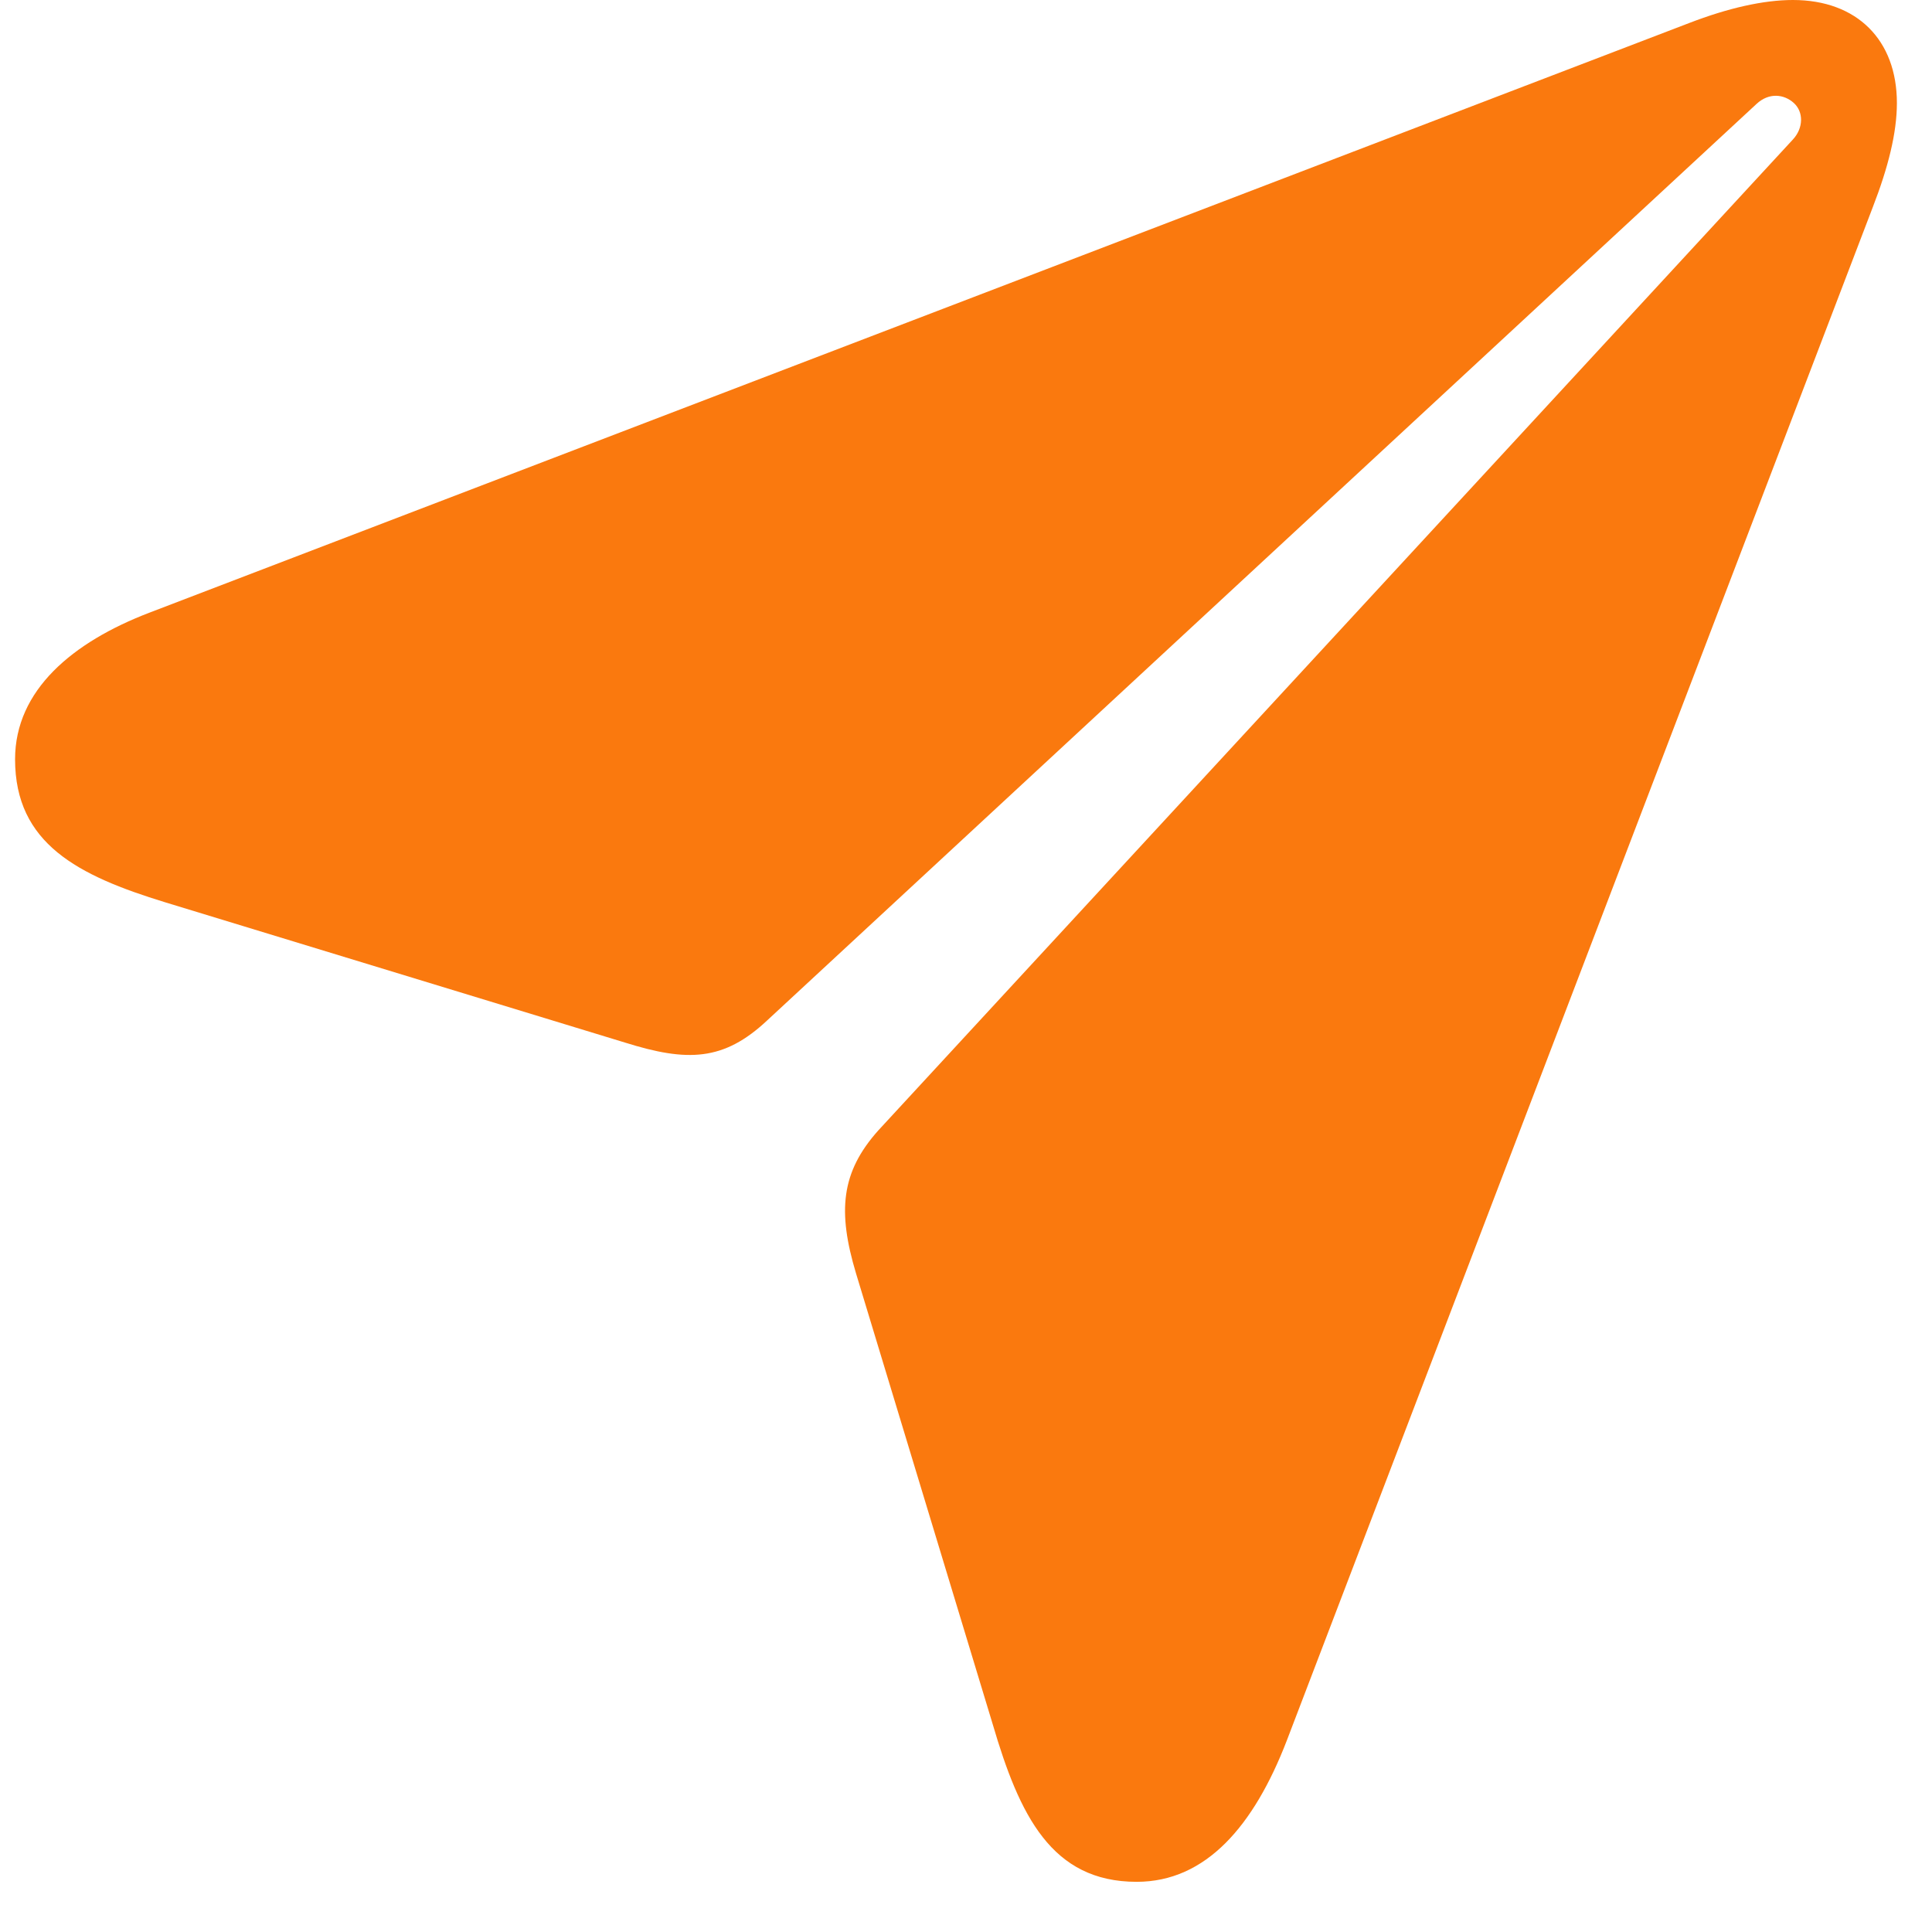
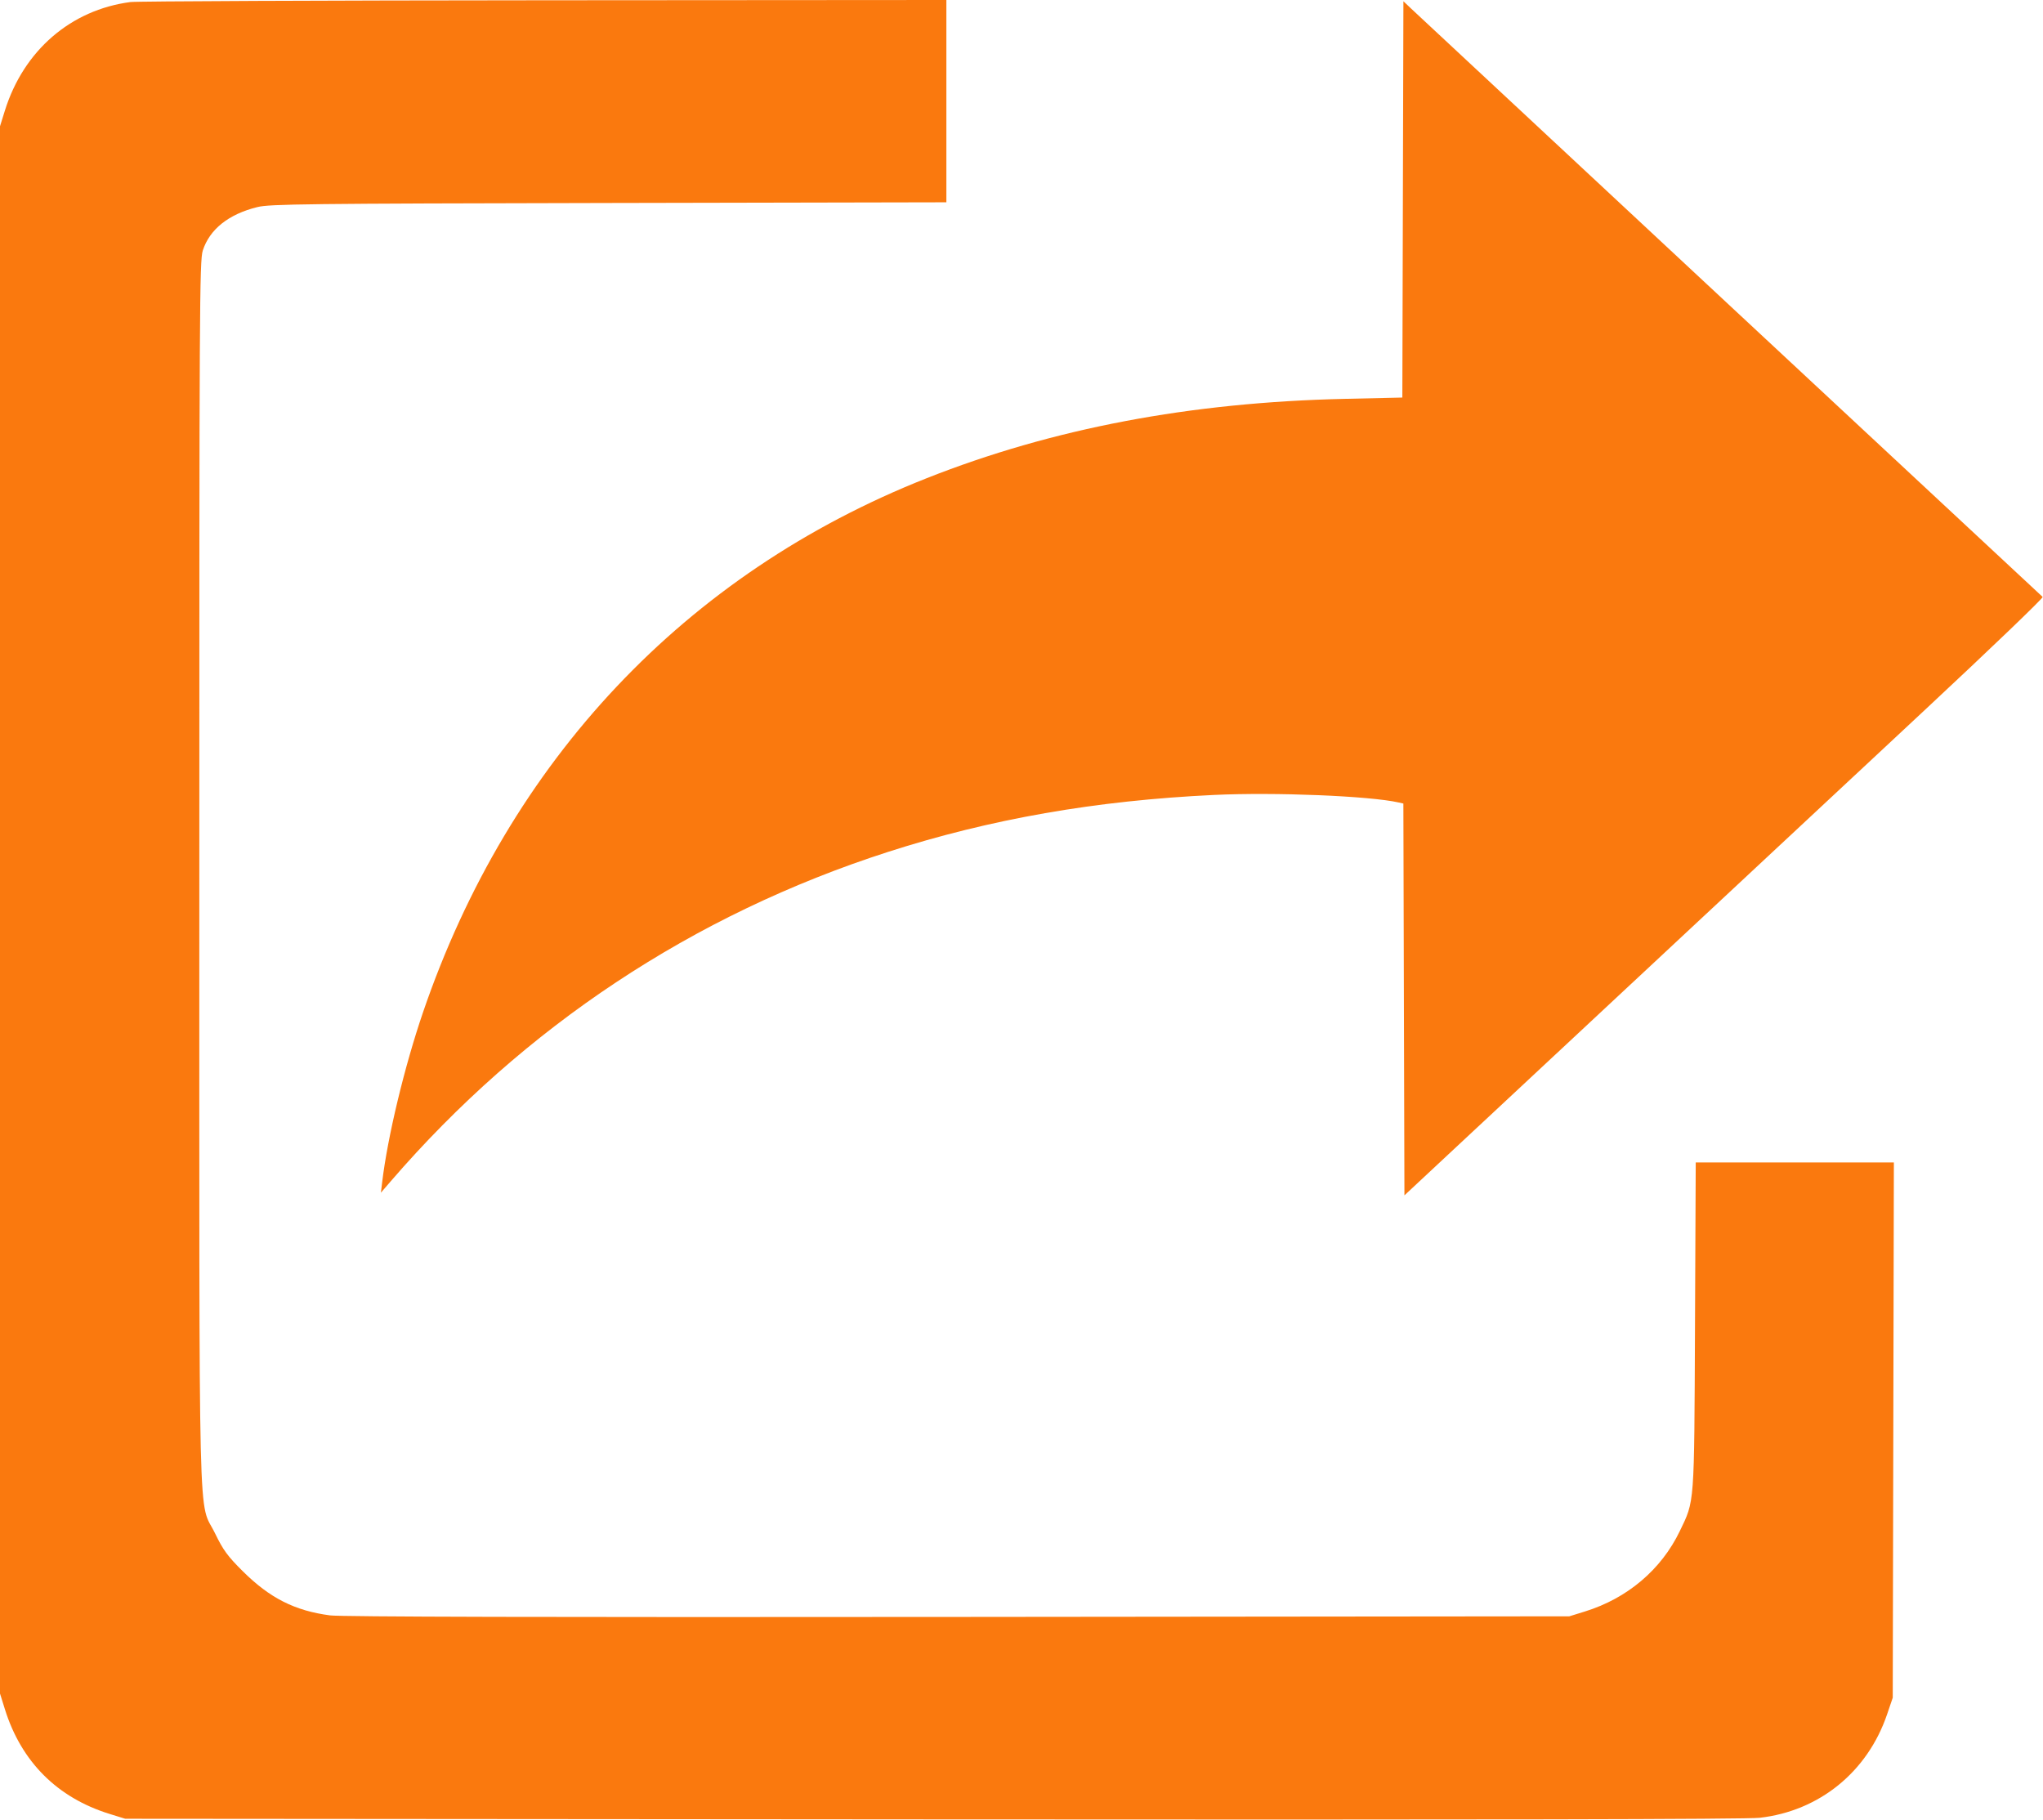
- <svg xmlns="http://www.w3.org/2000/svg" width="35" height="35" viewBox="0 0 35 35" fill="none">
-   <path d="M20.592 34.091C21.847 34.091 22.716 33.077 23.311 31.533L33.929 3.749C34.203 3.041 34.364 2.413 34.364 1.866C34.364 0.724 33.64 0 32.481 0C31.95 0 31.307 0.145 30.599 0.418L2.702 11.101C1.318 11.632 0.273 12.501 0.273 13.755C0.273 15.284 1.415 15.863 2.992 16.346L11.325 18.888C12.451 19.241 13.111 19.225 13.899 18.485L31.822 1.882C32.047 1.673 32.32 1.705 32.497 1.866C32.674 2.027 32.674 2.317 32.481 2.526L15.91 20.48C15.235 21.236 15.17 21.944 15.508 23.07L17.986 31.243C18.468 32.884 19.048 34.091 20.592 34.091Z" fill="#FA790E" />
+ <svg xmlns="http://www.w3.org/2000/svg" width="979" height="872" viewBox="0 0 979 872" fill="none">
+   <path fill-rule="evenodd" clip-rule="evenodd" d="M62.5 0.98C33.916 4.709 11.319 24.25 2.342 53L0 60.5V436V811.5L2.342 819C10.202 844.174 27.439 861.414 52.516 869.182L60 871.5L447 871.796C713.811 872 836.871 871.765 843.245 871.037C871.819 867.777 894.895 849.046 904.276 821.5L907 813.5L907.268 685.25L907.537 557H860.064H812.591L812.239 635.25C811.848 722.204 812.099 718.807 804.943 733.686C796.075 752.123 779.824 765.884 759.484 772.18L752 774.496L459 774.787C262.894 774.981 163.417 774.738 158.188 774.052C141.285 771.833 129.301 765.774 116.344 752.898C109.079 745.678 106.957 742.788 103.13 734.898C94.812 717.75 95.531 747.619 95.515 418.865C95.501 147.409 95.626 124.84 97.168 120.065C100.467 109.851 109.575 102.604 123.369 99.218C129.327 97.756 146.427 97.557 291.75 97.264L453.5 96.937V48.468V0L260.75 0.131C154.738 0.203 65.525 0.585 62.5 0.98ZM672.255 95.552L672 190.5L644.5 191.117C570.273 192.783 504.364 205.291 444 229.167C328.428 274.879 243.922 364.502 202.705 485.074C193.826 511.05 185.752 544.632 183.13 566.5L182.53 571.5L187.265 566.011C251.142 491.958 332.226 438.254 425.5 408.222C474.567 392.423 525.207 383.577 581.836 380.911C611.051 379.536 656.385 381.39 670.245 384.527L672.49 385.036L672.745 478.905L673 572.774L769 483.242C821.8 433.999 890.801 369.648 922.336 340.24C953.871 310.833 979.296 286.44 978.836 286.035C977.384 284.754 680.18 7.89 676.255 4.161L672.51 0.604L672.255 95.552Z" fill="#FA790E" />
</svg>
